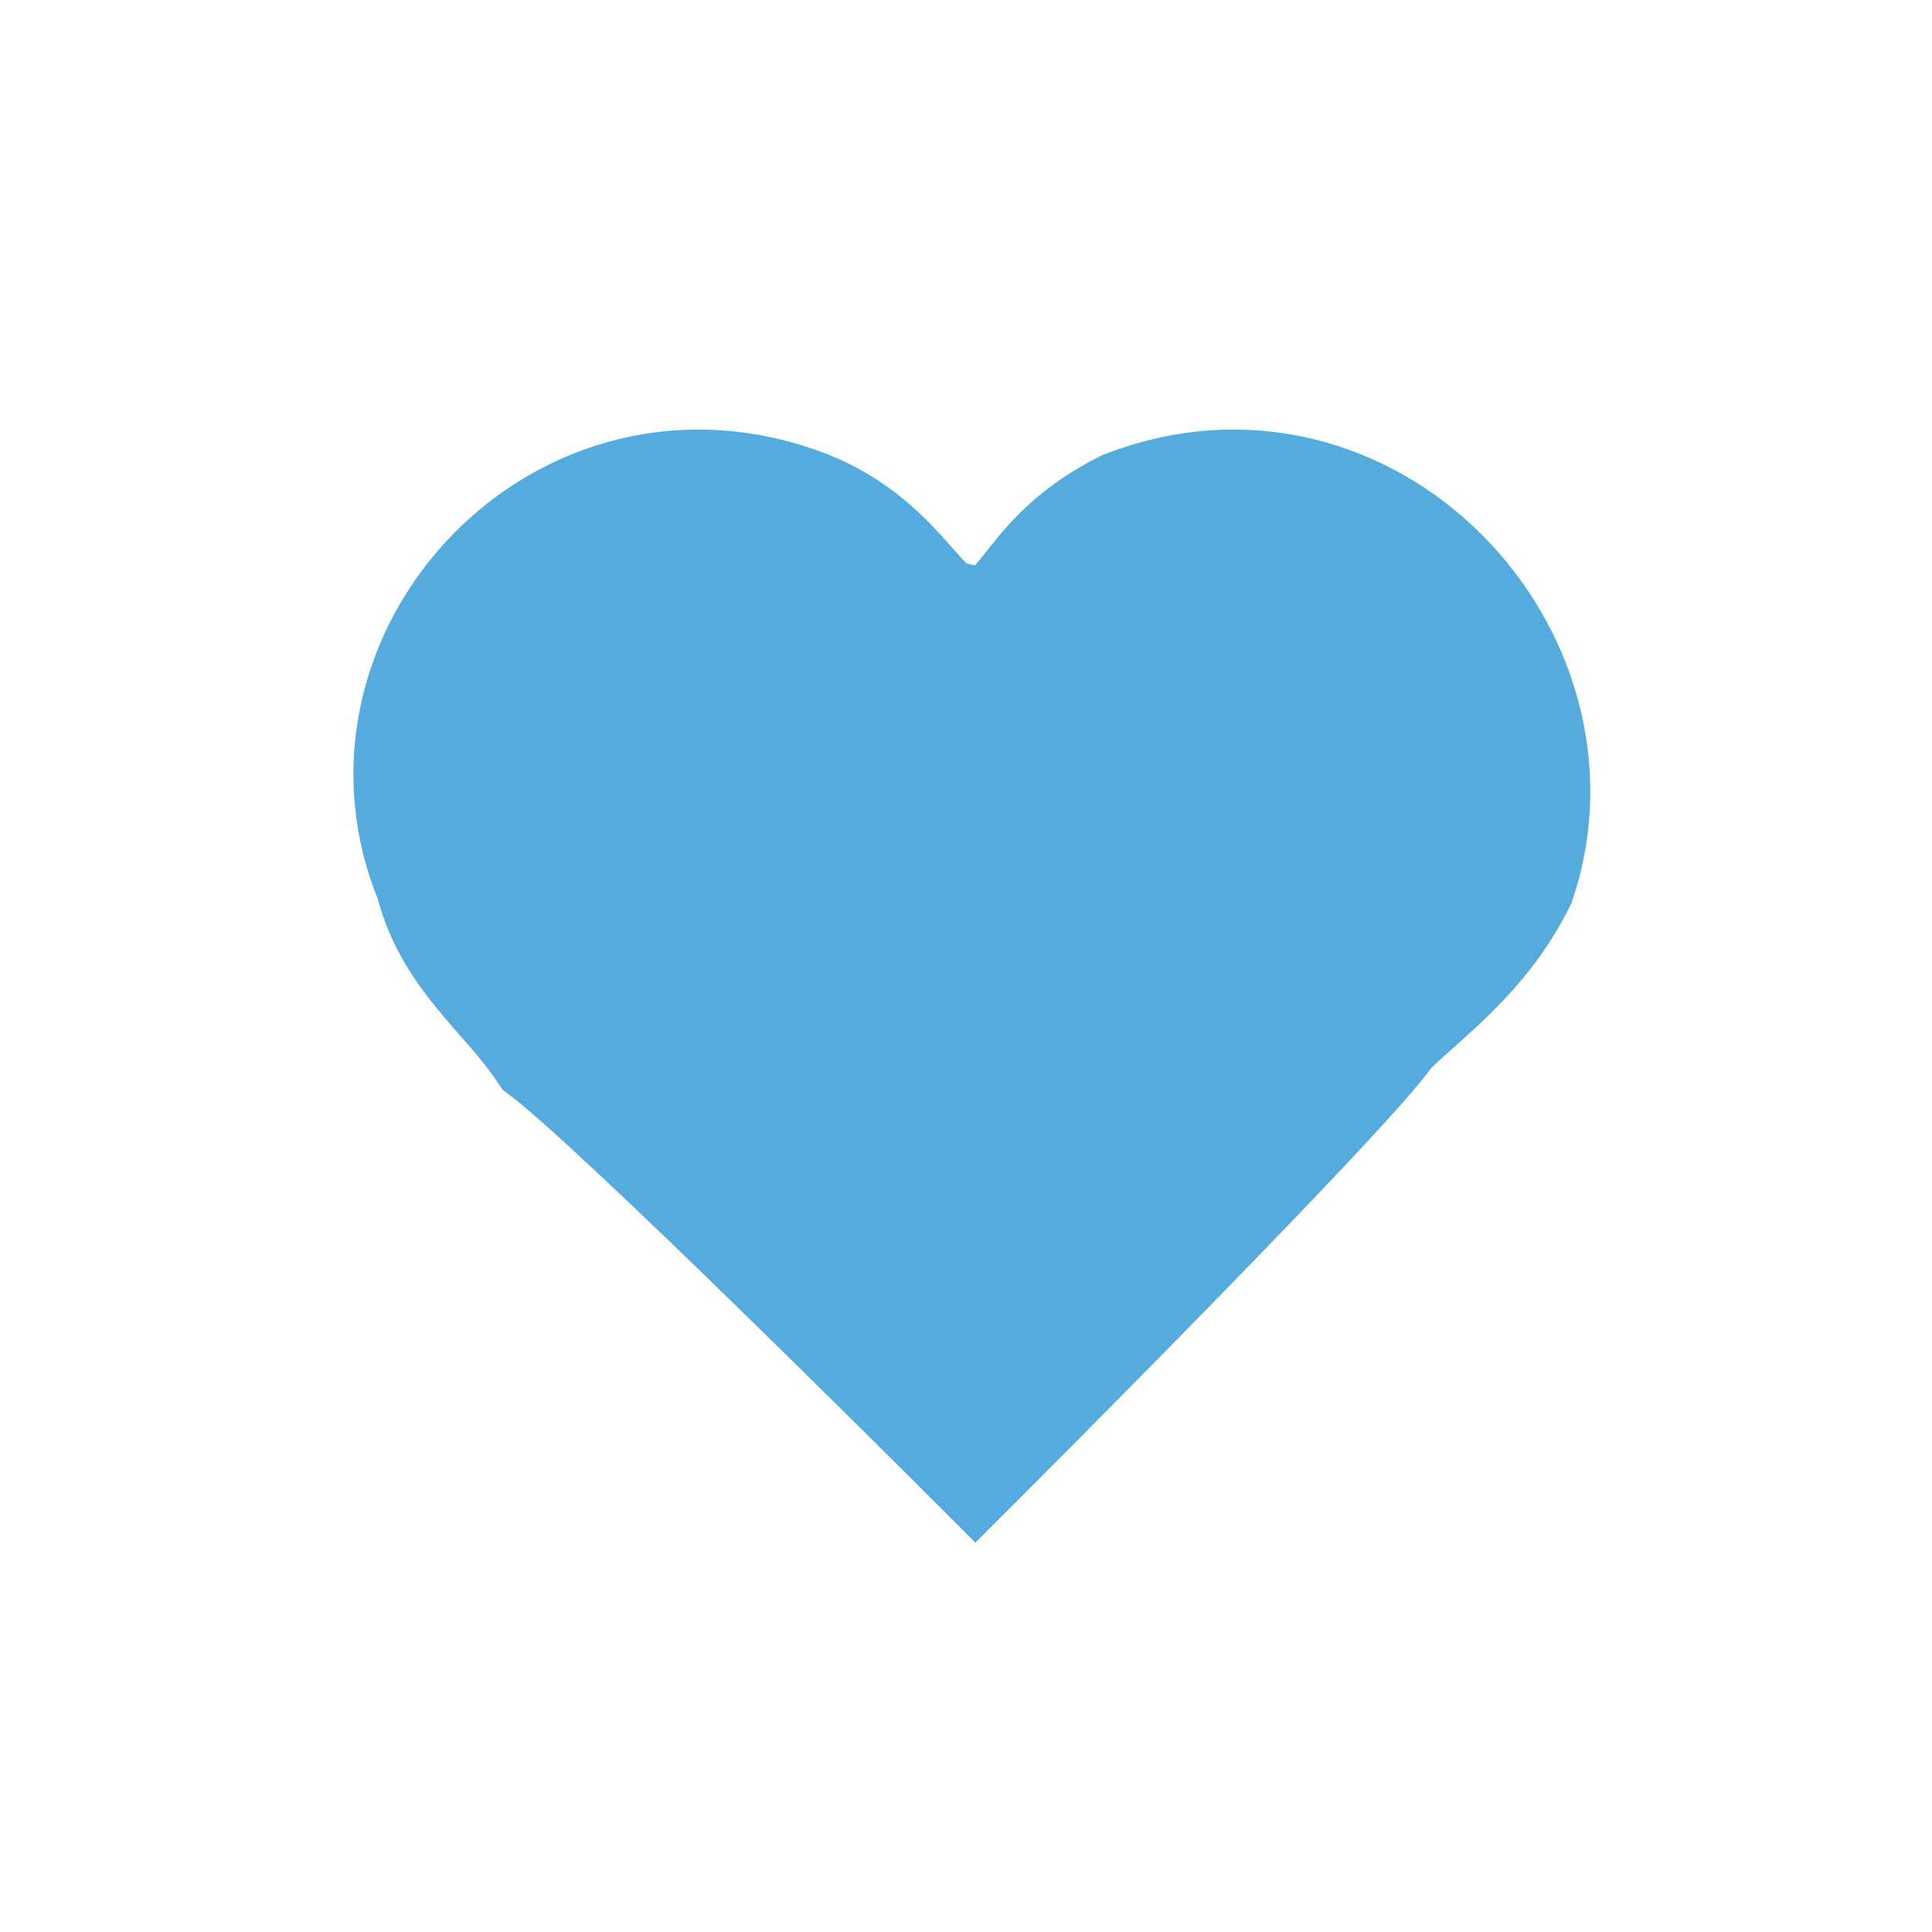
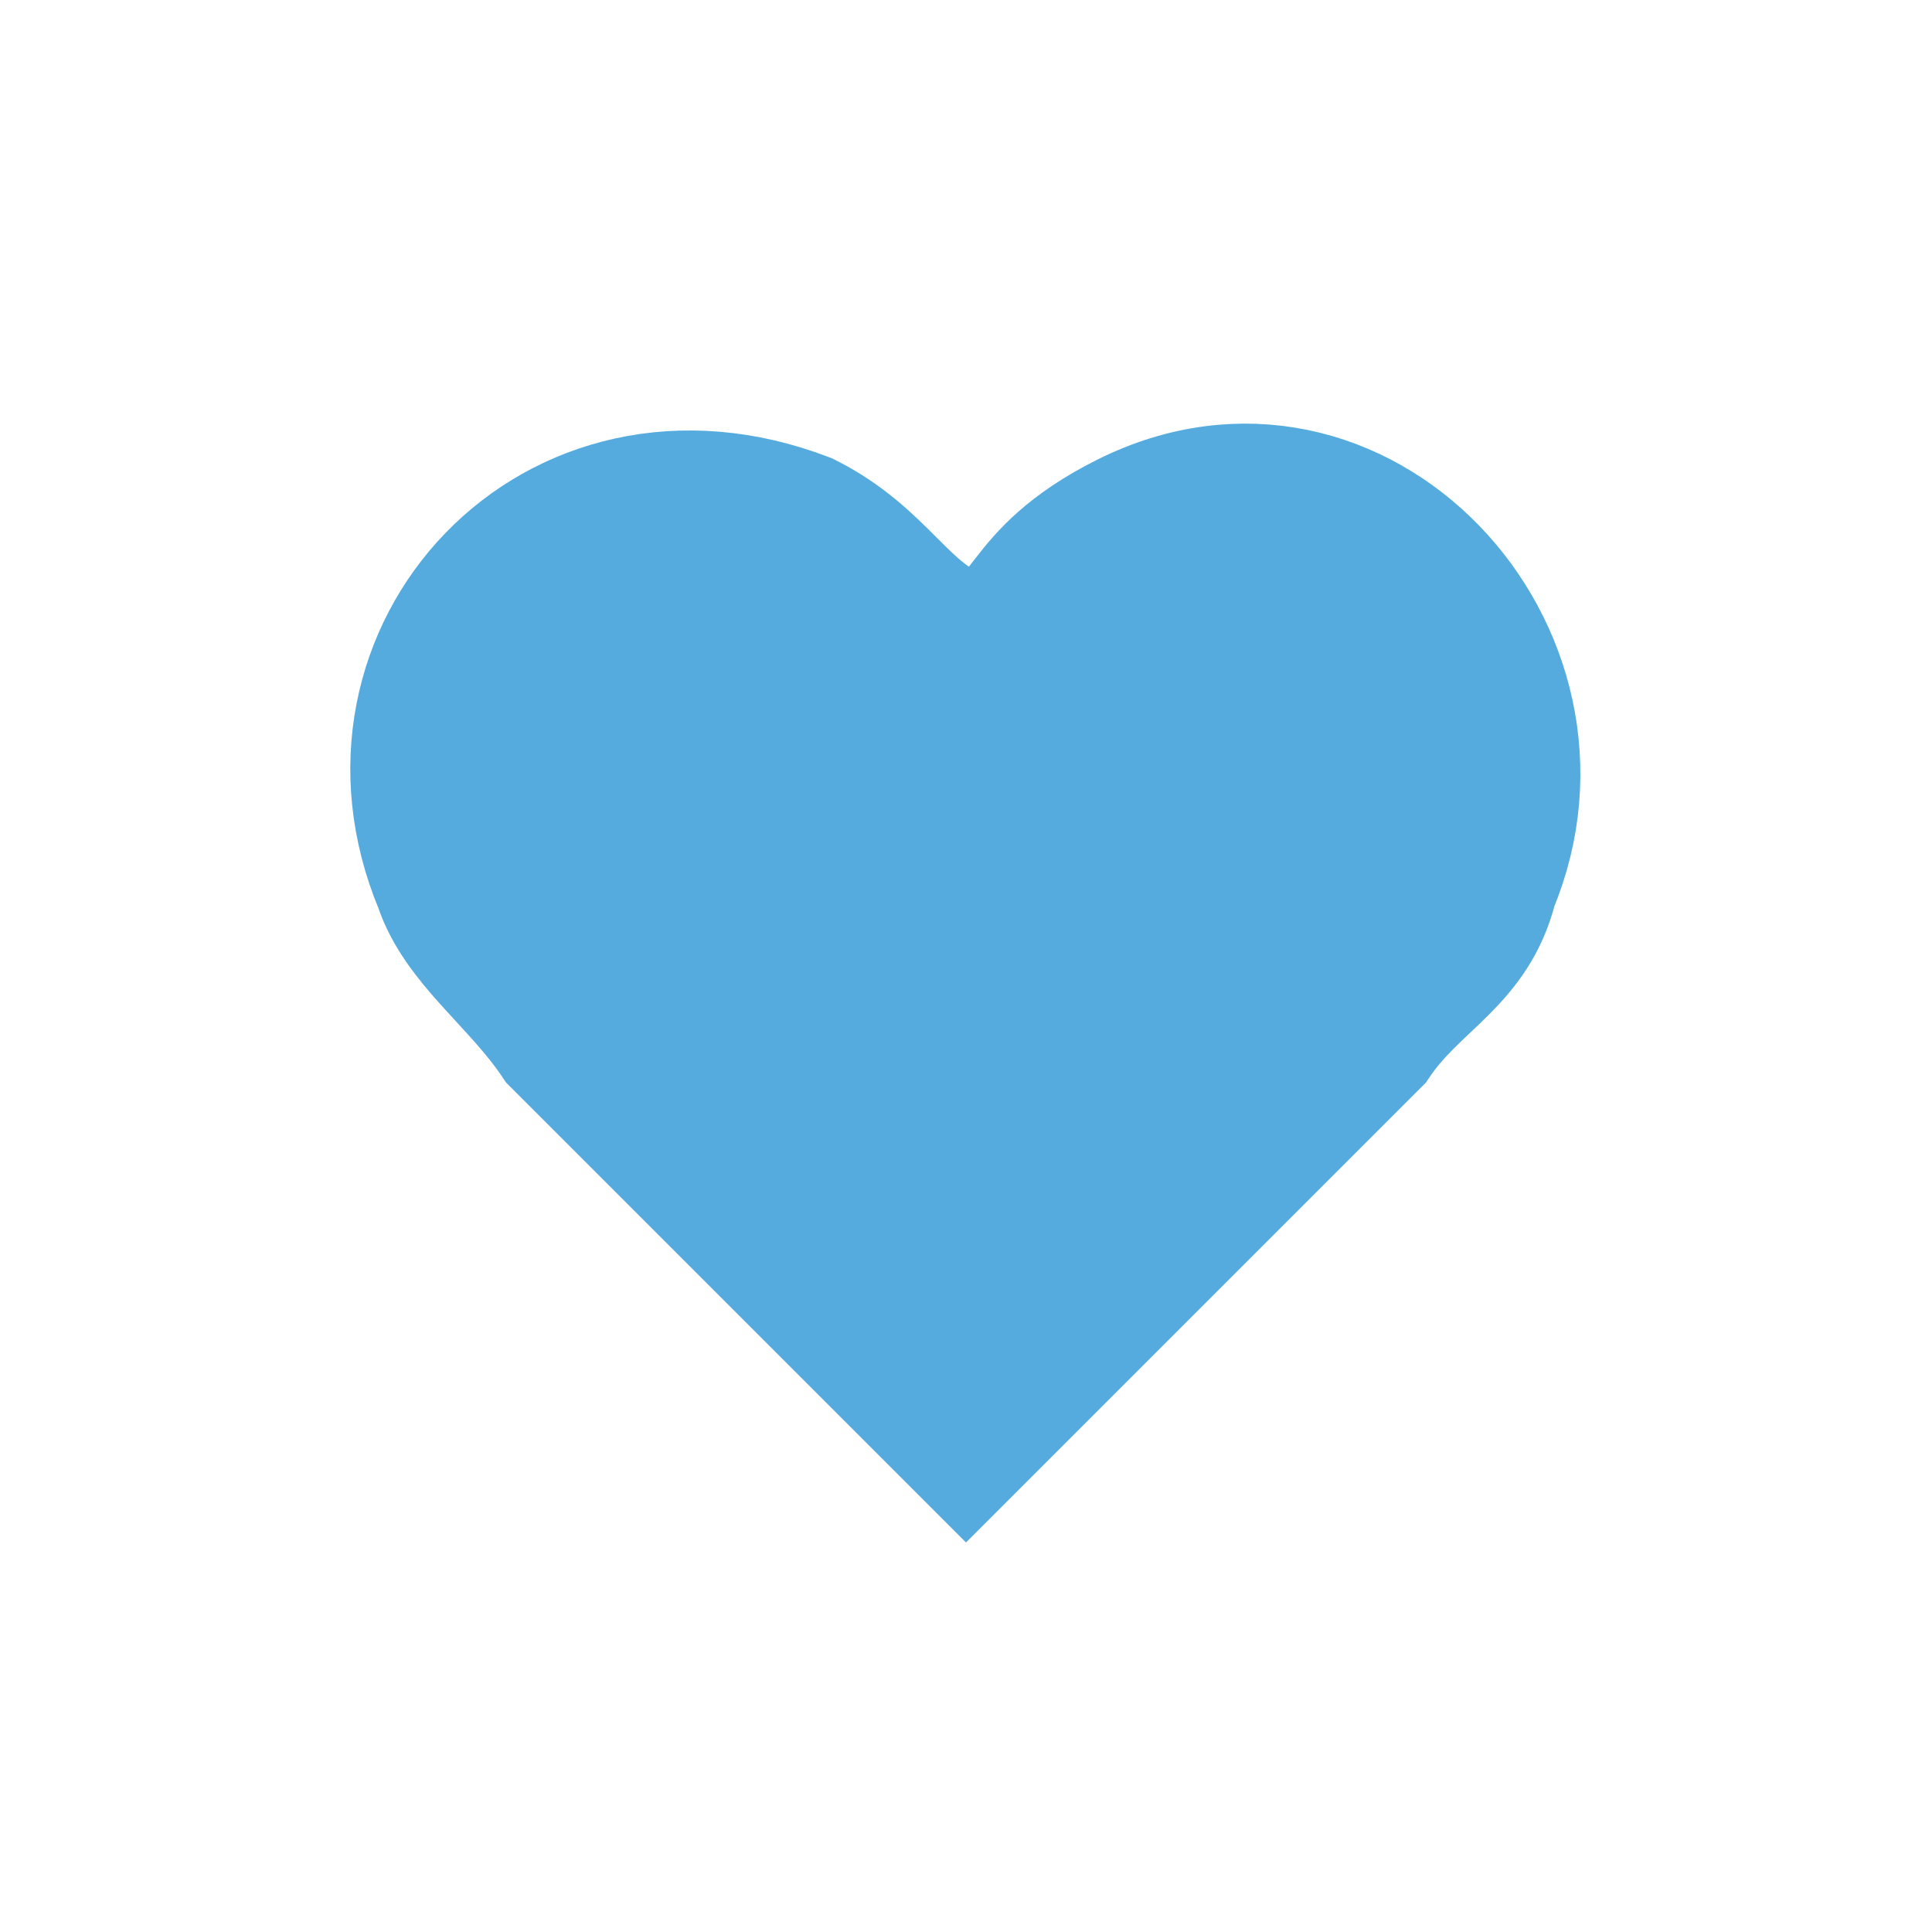
- <svg xmlns="http://www.w3.org/2000/svg" xml:space="preserve" width="94px" height="94px" version="1.1" style="shape-rendering:geometricPrecision; text-rendering:geometricPrecision; image-rendering:optimizeQuality; fill-rule:evenodd; clip-rule:evenodd" viewBox="0 0 1.03 1.03">
+ <svg xmlns="http://www.w3.org/2000/svg" xml:space="preserve" width="94px" height="94px" version="1.1" style="shape-rendering:geometricPrecision; text-rendering:geometricPrecision; image-rendering:optimizeQuality; fill-rule:evenodd; clip-rule:evenodd" viewBox="0 0 0.98 0.98">
  <defs>
    <style type="text/css">
   
    .str0 {stroke:#55ABDE;stroke-width:0.06;stroke-miterlimit:22.926}
    .fil0 {fill:none}
    .fil1 {fill:#55ABDE}
   
  </style>
  </defs>
  <g id="Capa_x0020_1">
-     <g id="_2885238450576">
-       <rect class="fil0" width="1.03" height="1.03" />
-       <path class="fil1 str0" d="M0.52 0.78c-0.01,-0.01 -0.19,-0.19 -0.23,-0.22 -0.02,-0.03 -0.05,-0.05 -0.06,-0.09 -0.05,-0.12 0.07,-0.25 0.2,-0.2 0.05,0.02 0.06,0.06 0.08,0.06 0.04,0.01 0.03,-0.03 0.09,-0.06 0.13,-0.05 0.25,0.08 0.21,0.2 -0.02,0.04 -0.05,0.06 -0.07,0.08 -0.02,0.03 -0.21,0.22 -0.22,0.23z" />
+     <g id="_1687890491552">
+       <rect class="fil0" width="0.98" height="0.98" />
+       <path class="fil1 str0" d="M0.49 0.74c-0.01,-0.01 -0.18,-0.18 -0.21,-0.21 -0.02,-0.03 -0.05,-0.05 -0.06,-0.08 -0.05,-0.12 0.06,-0.24 0.19,-0.19 0.04,0.02 0.05,0.05 0.08,0.06 0.03,0 0.02,-0.03 0.08,-0.06 0.12,-0.06 0.24,0.07 0.19,0.19 -0.01,0.04 -0.04,0.05 -0.06,0.08 -0.02,0.02 -0.2,0.2 -0.21,0.21z" />
    </g>
  </g>
</svg>
